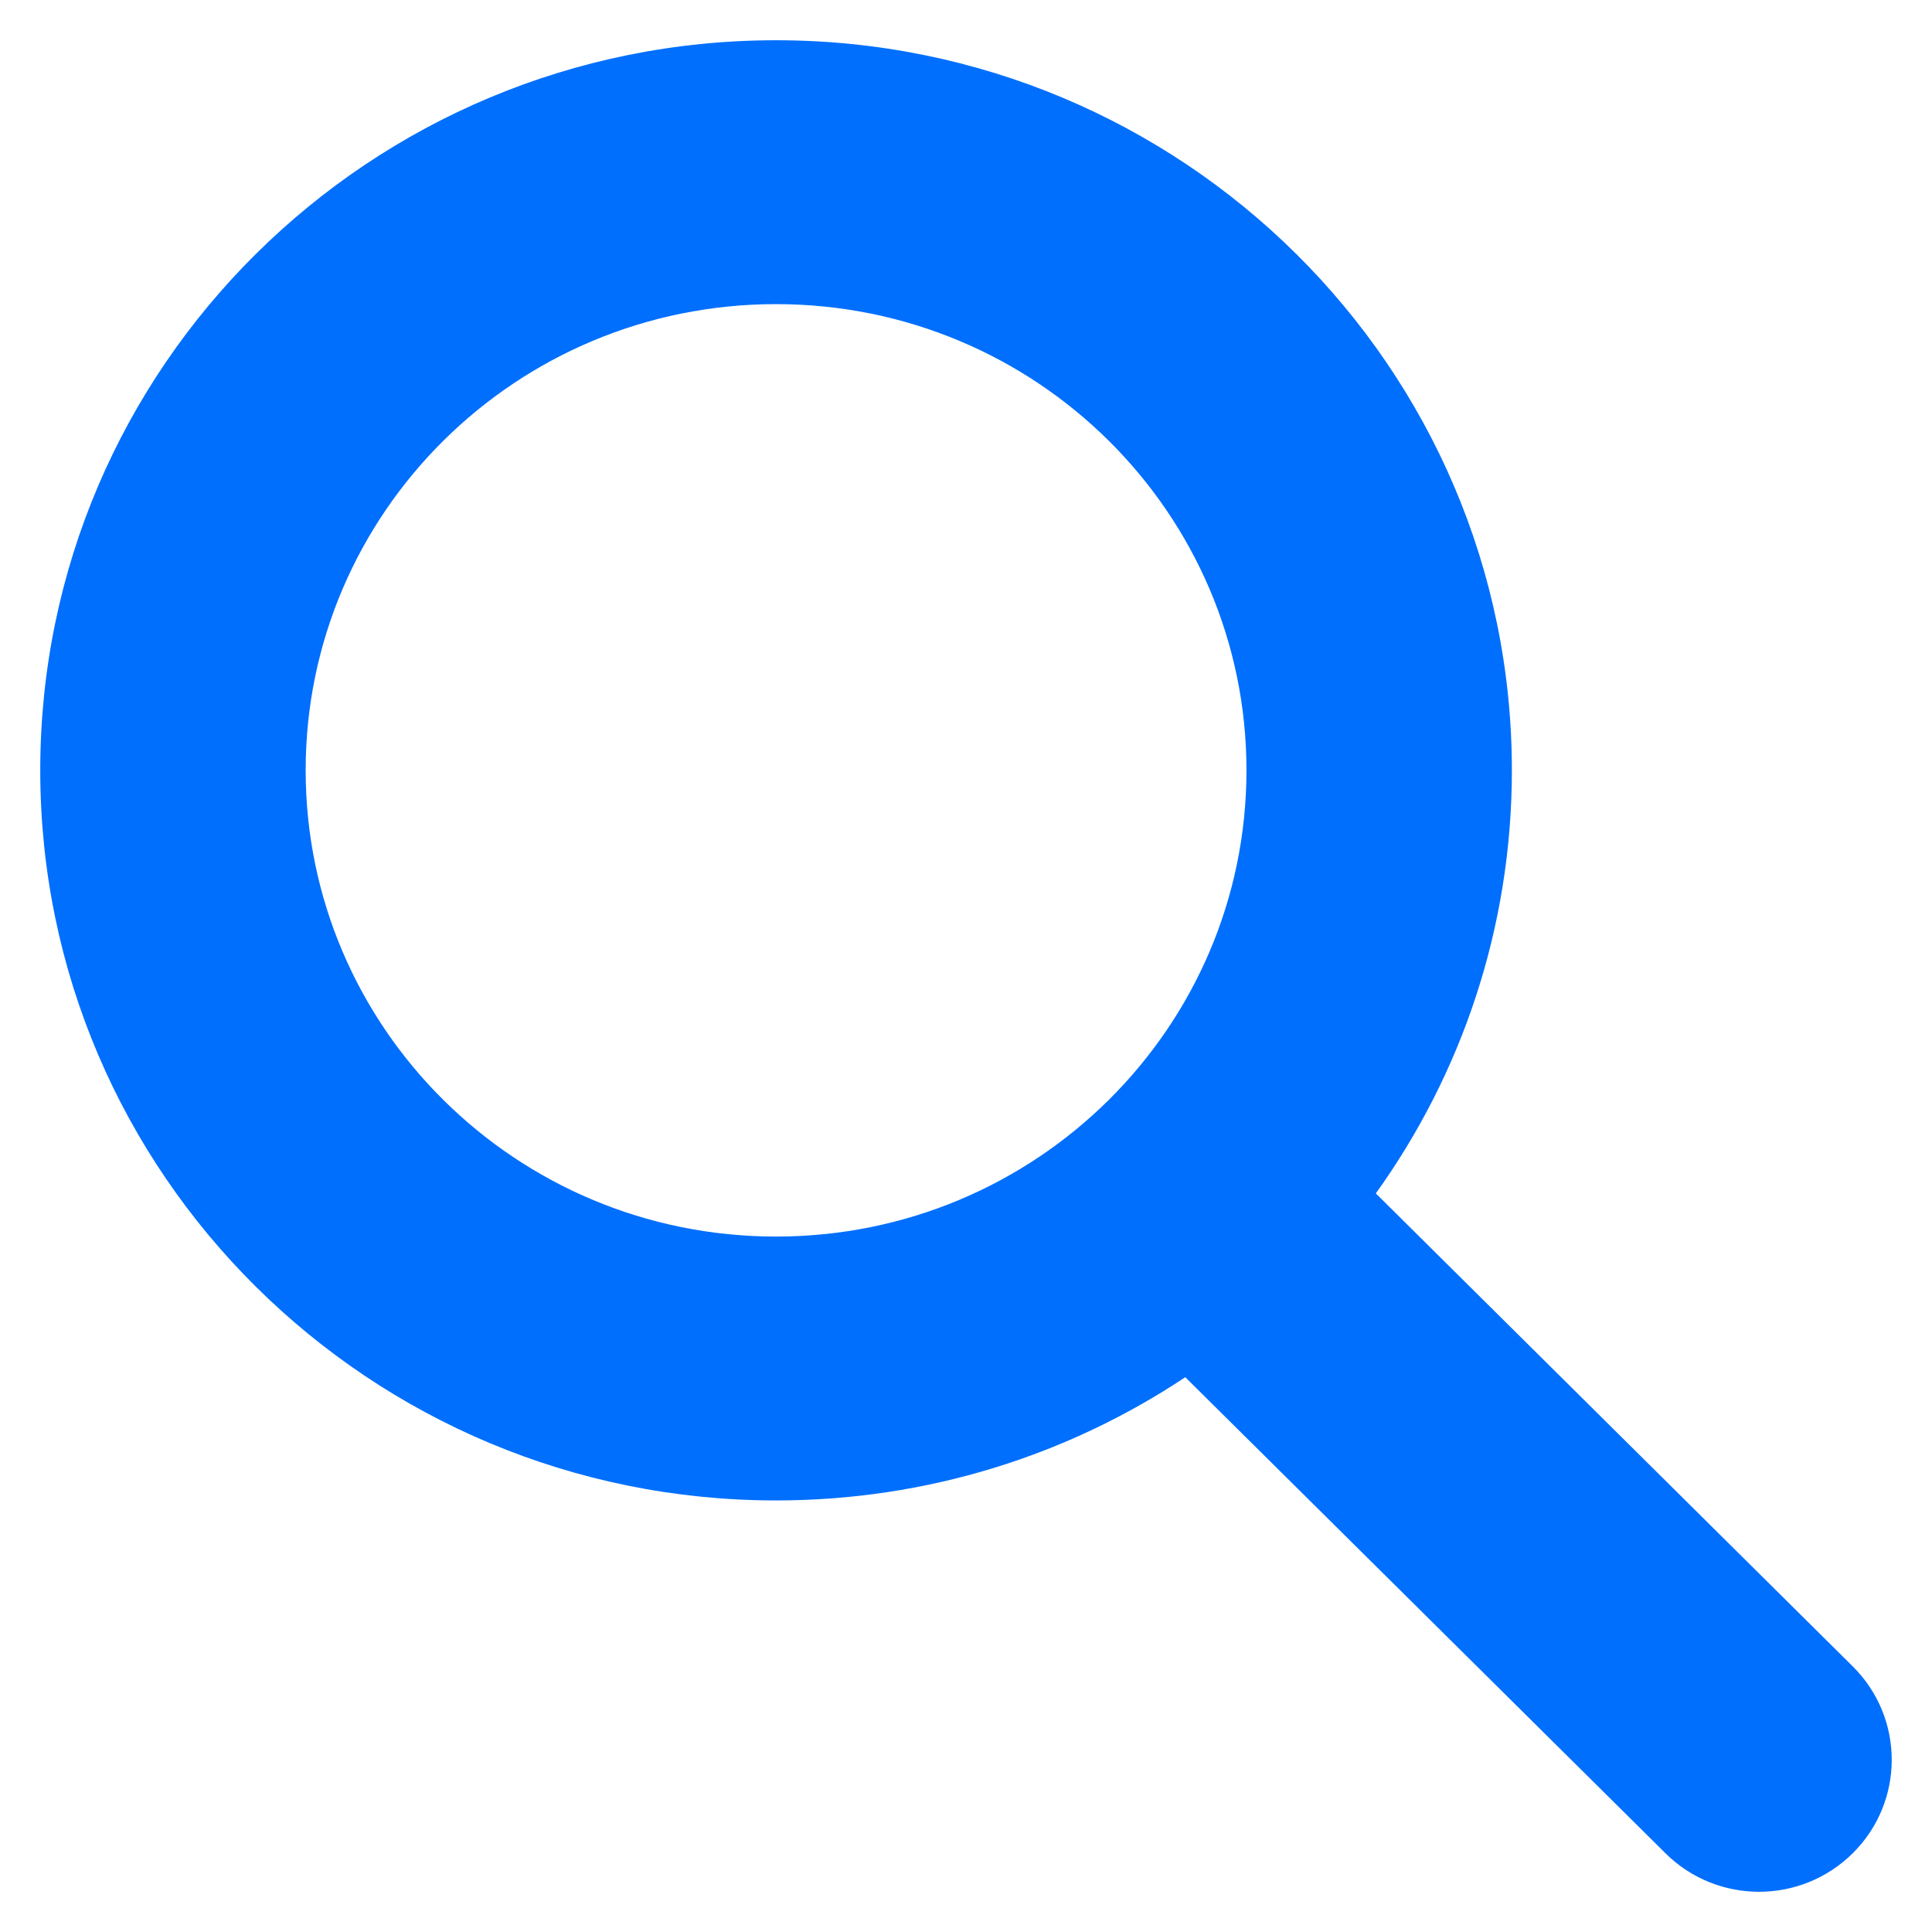
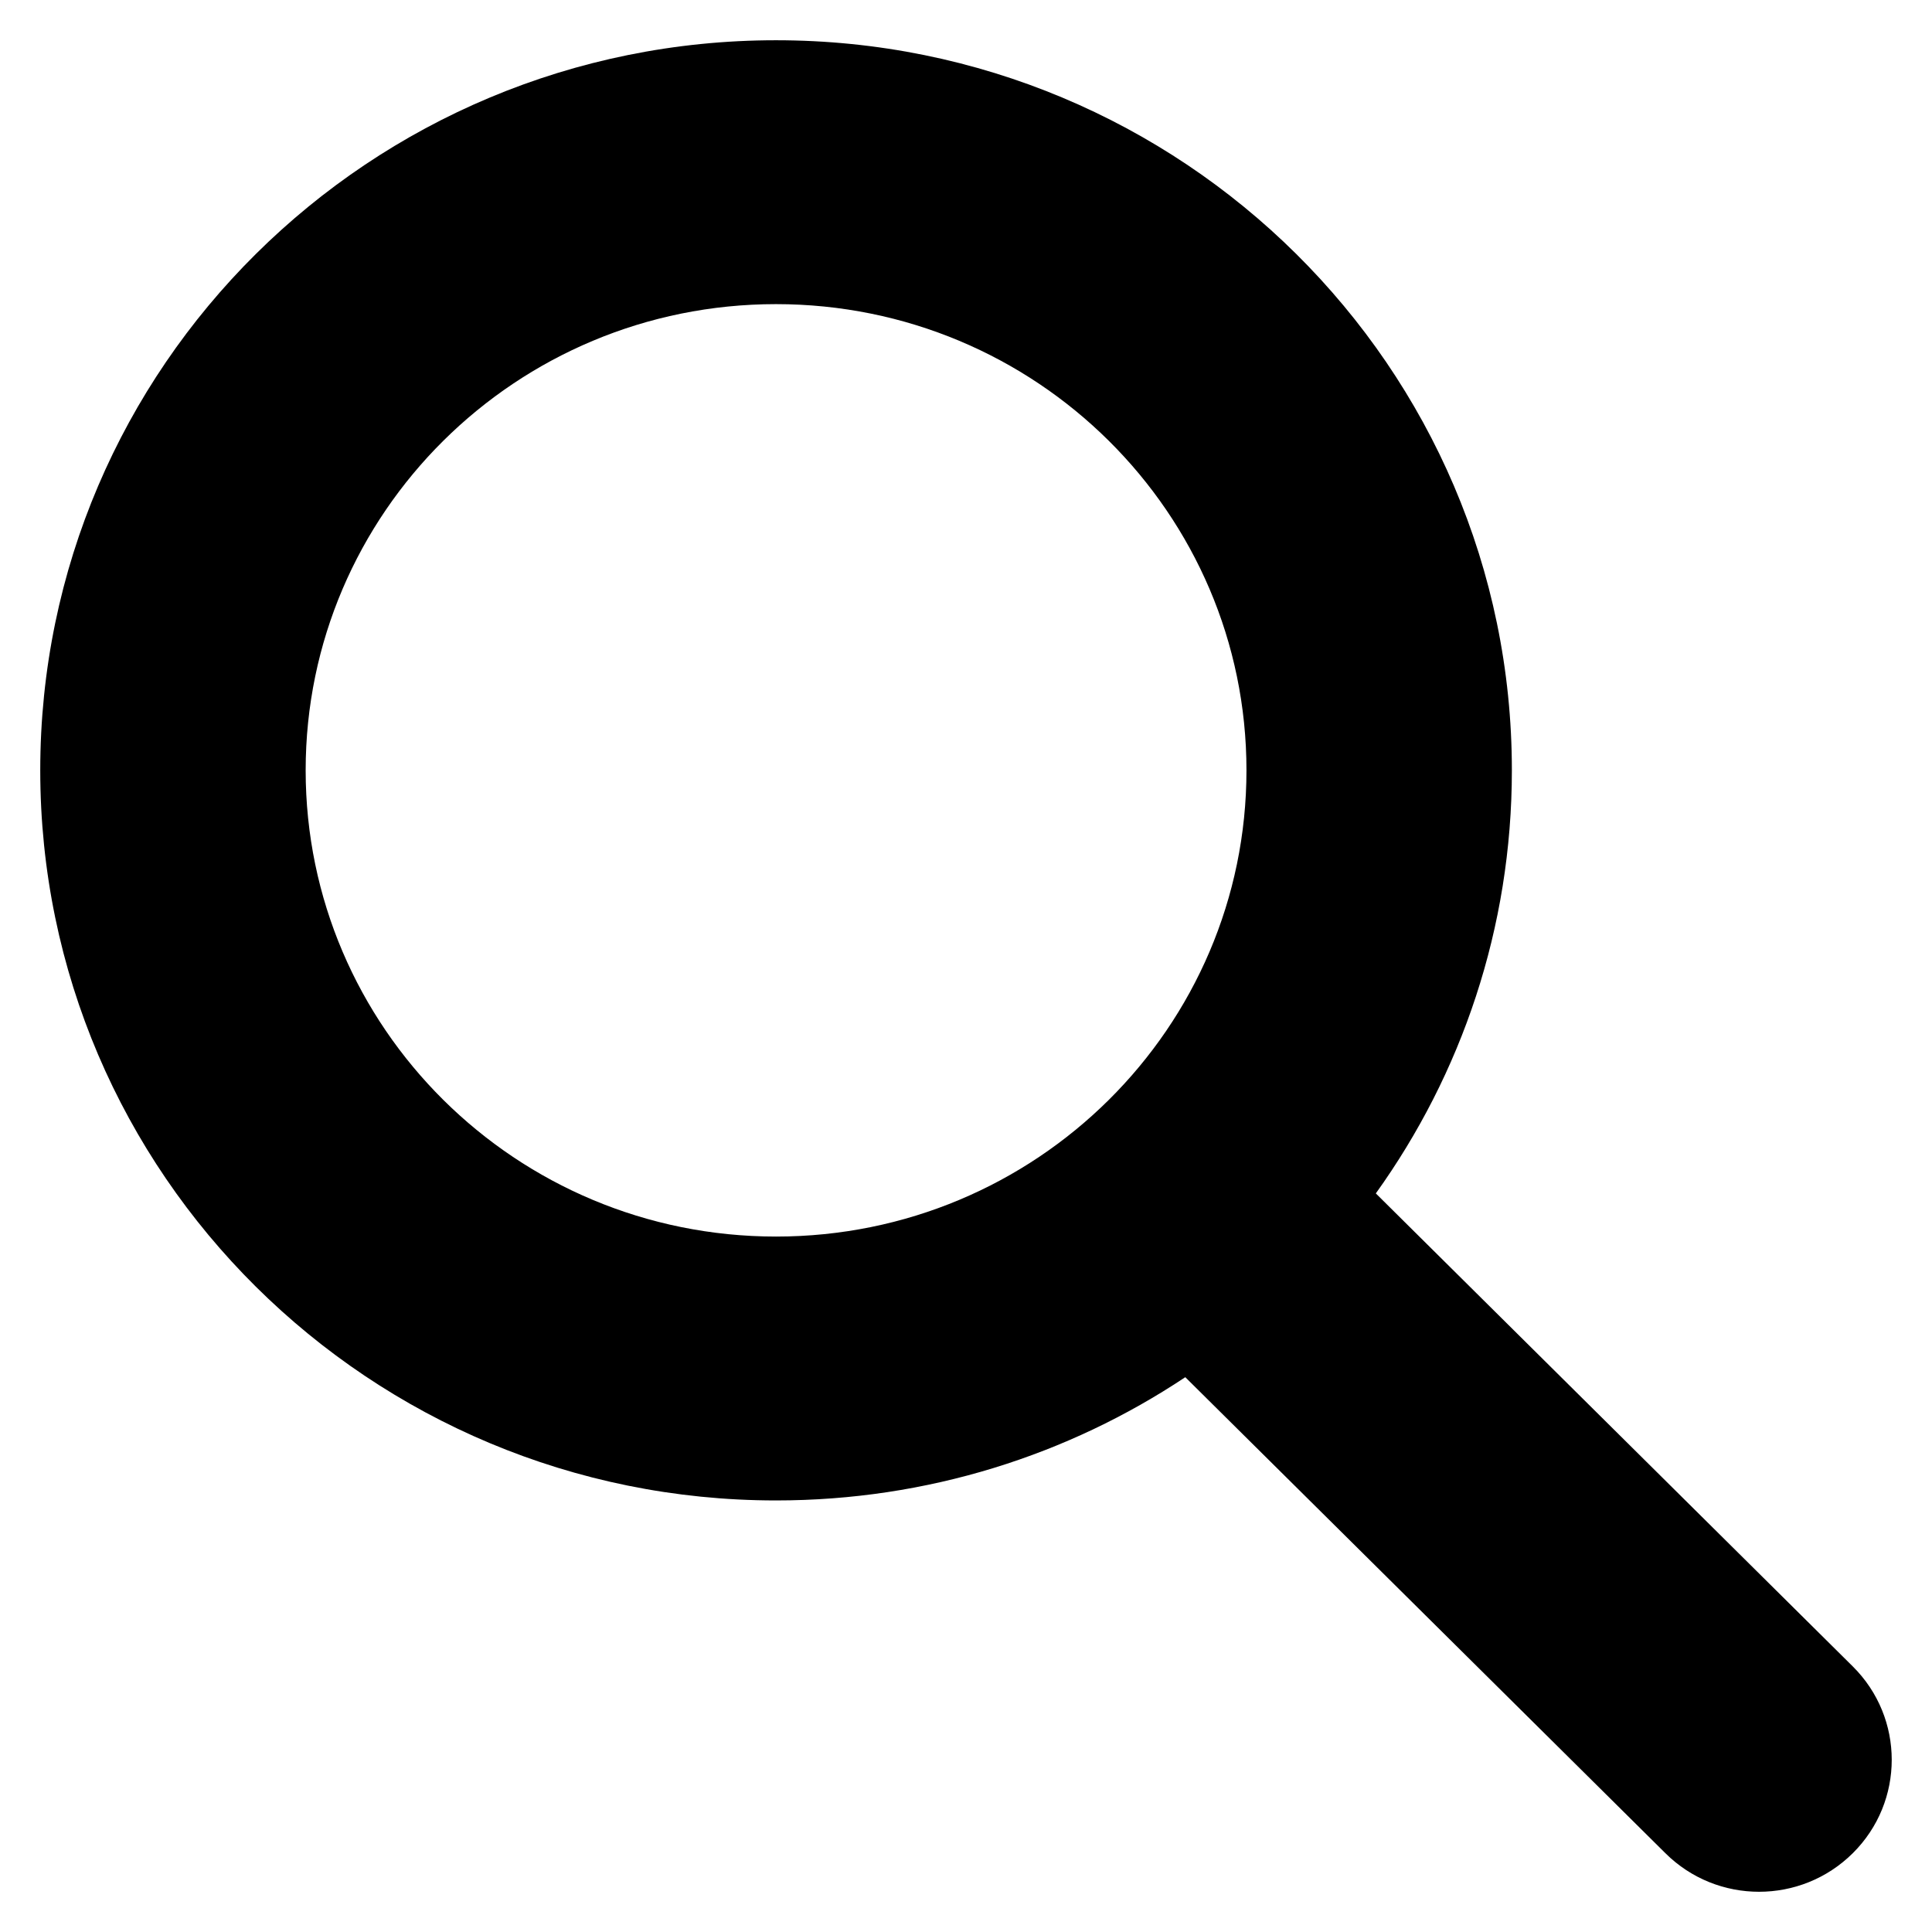
<svg xmlns="http://www.w3.org/2000/svg" width="24" height="24" viewBox="0 0 24 24" fill="none">
-   <mask id="mask0_190_1998" style="mask-type:alpha" maskUnits="userSpaceOnUse" x="0" y="0" width="24" height="24">
-     <path fill-rule="evenodd" clip-rule="evenodd" d="M9.64 0.5C4.596 0.5 0.5 4.557 0.5 9.569C0.5 14.582 4.596 18.639 9.64 18.639C11.521 18.639 13.271 18.075 14.724 17.108L20.688 23.021C21.331 23.66 22.372 23.66 23.016 23.021C23.661 22.381 23.661 21.341 23.016 20.701L17.091 14.825C18.155 13.342 18.781 11.528 18.781 9.569C18.781 4.557 14.685 0.5 9.64 0.5ZM3.797 9.569C3.797 6.375 6.409 3.778 9.64 3.778C12.872 3.778 15.484 6.375 15.484 9.569C15.484 12.764 12.872 15.361 9.64 15.361C6.409 15.361 3.797 12.764 3.797 9.569Z" fill="#006FFD" />
-   </mask>
-   <g mask="url(#mask0_190_1998)">
-     <rect width="24" height="24" fill="#006FFD" />
-   </g>
+   <path fill-rule="evenodd" clip-rule="evenodd" d="M9.64 0.5C4.596 0.5 0.5 4.557 0.5 9.569C0.5 14.582 4.596 18.639 9.64 18.639C11.521 18.639 13.271 18.075 14.724 17.108L20.688 23.021C21.331 23.66 22.372 23.66 23.016 23.021C23.661 22.381 23.661 21.341 23.016 20.701L17.091 14.825C18.155 13.342 18.781 11.528 18.781 9.569C18.781 4.557 14.685 0.5 9.64 0.5ZM3.797 9.569C3.797 6.375 6.409 3.778 9.64 3.778C12.872 3.778 15.484 6.375 15.484 9.569C15.484 12.764 12.872 15.361 9.64 15.361C6.409 15.361 3.797 12.764 3.797 9.569Z" fill="currentColor" />
</svg>
